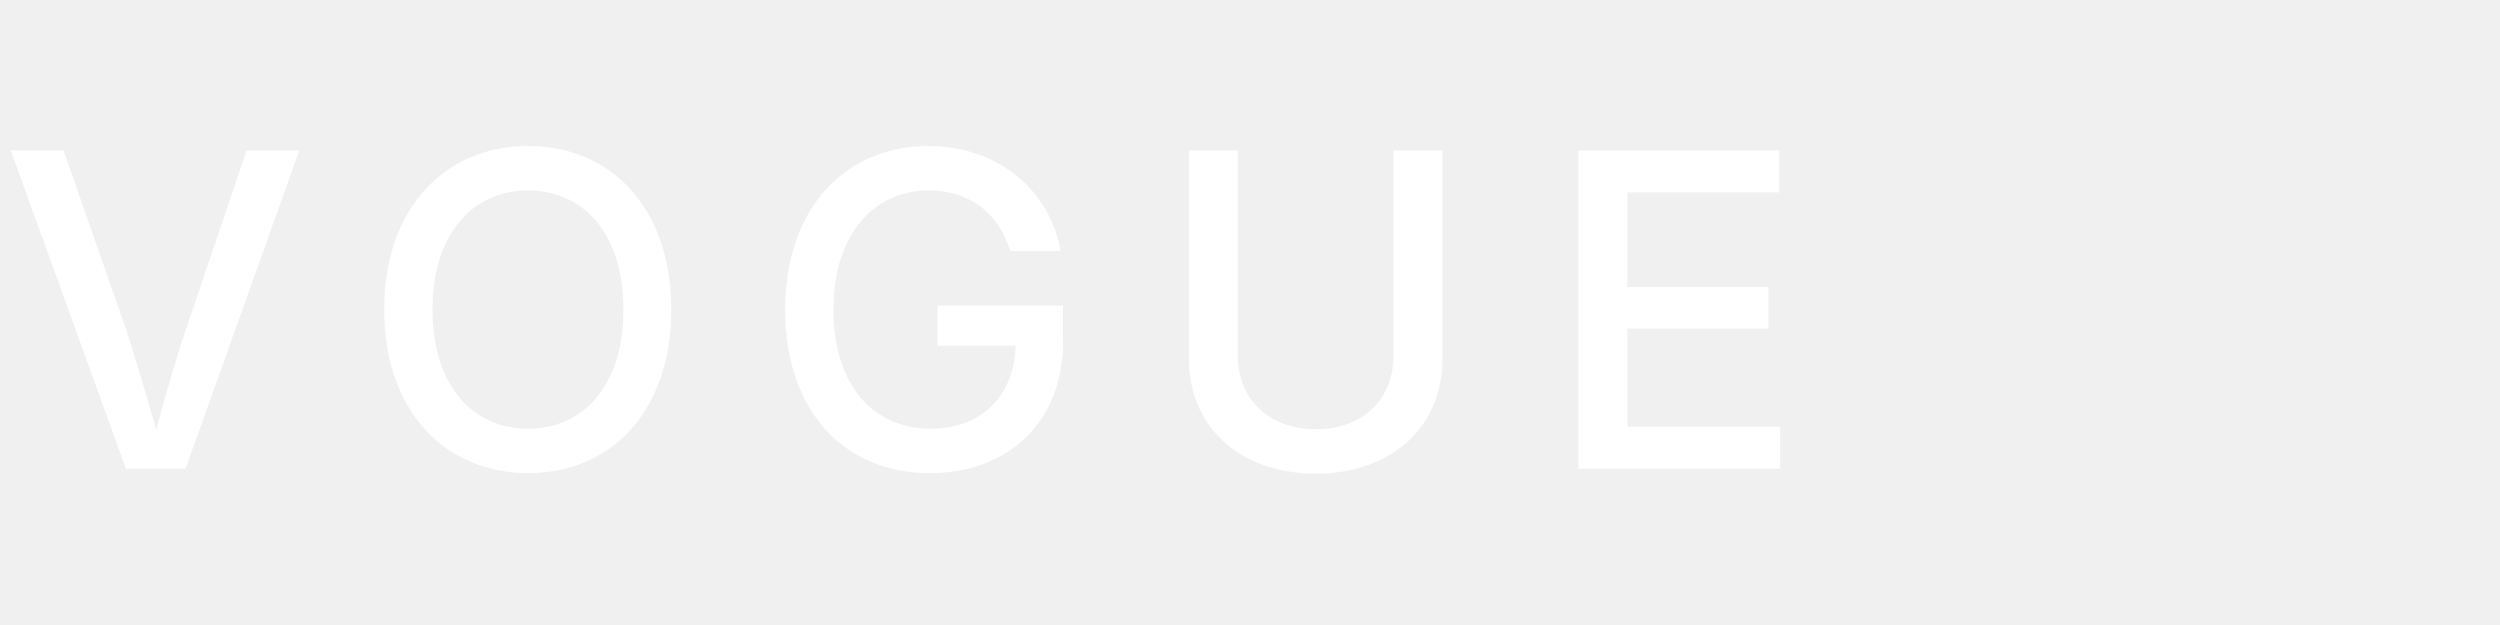
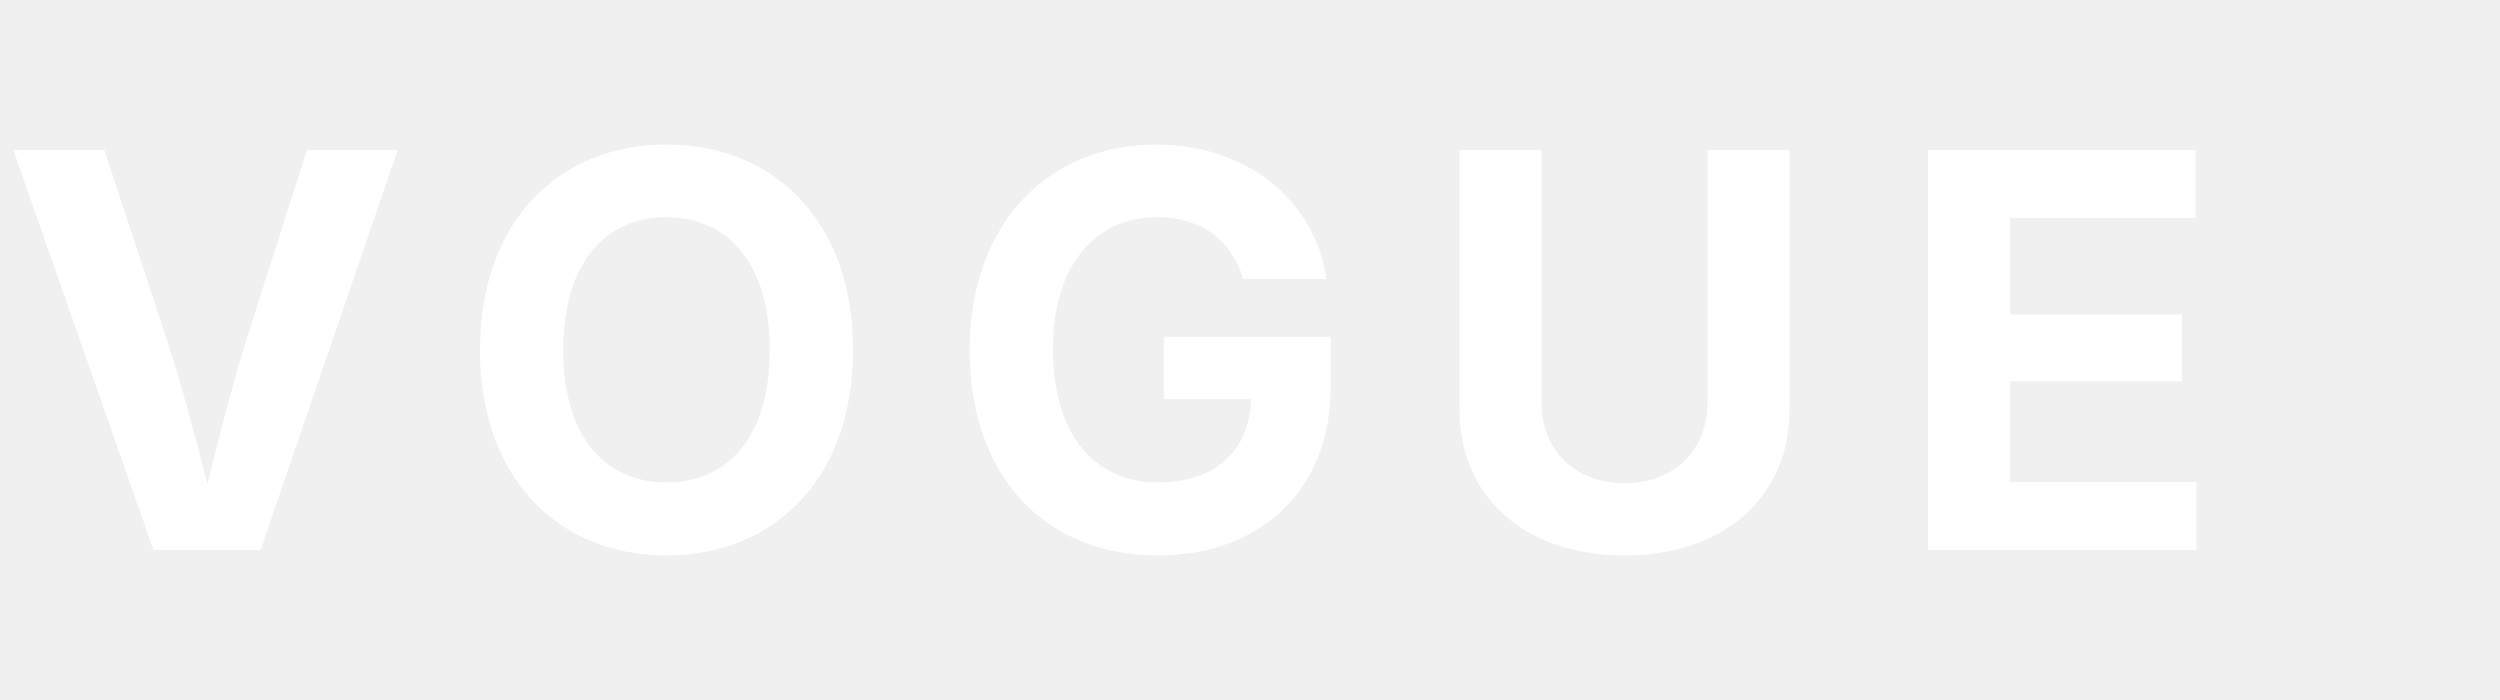
- <svg xmlns="http://www.w3.org/2000/svg" width="80" height="20" viewBox="0 0 80 20" fill="none">
-   <text x="0" y="15" font-family="system-ui, -apple-system, sans-serif" font-size="14" font-weight="500" letter-spacing="0.15em" fill="white">VOGUE</text>
+ <svg xmlns="http://www.w3.org/2000/svg" width="100" height="28" viewBox="0 0 100 28" fill="none">
+   <text x="0" y="22" font-family="system-ui, -apple-system, sans-serif" font-size="22" font-weight="700" letter-spacing="0.12em" fill="white">VOGUE</text>
</svg>
